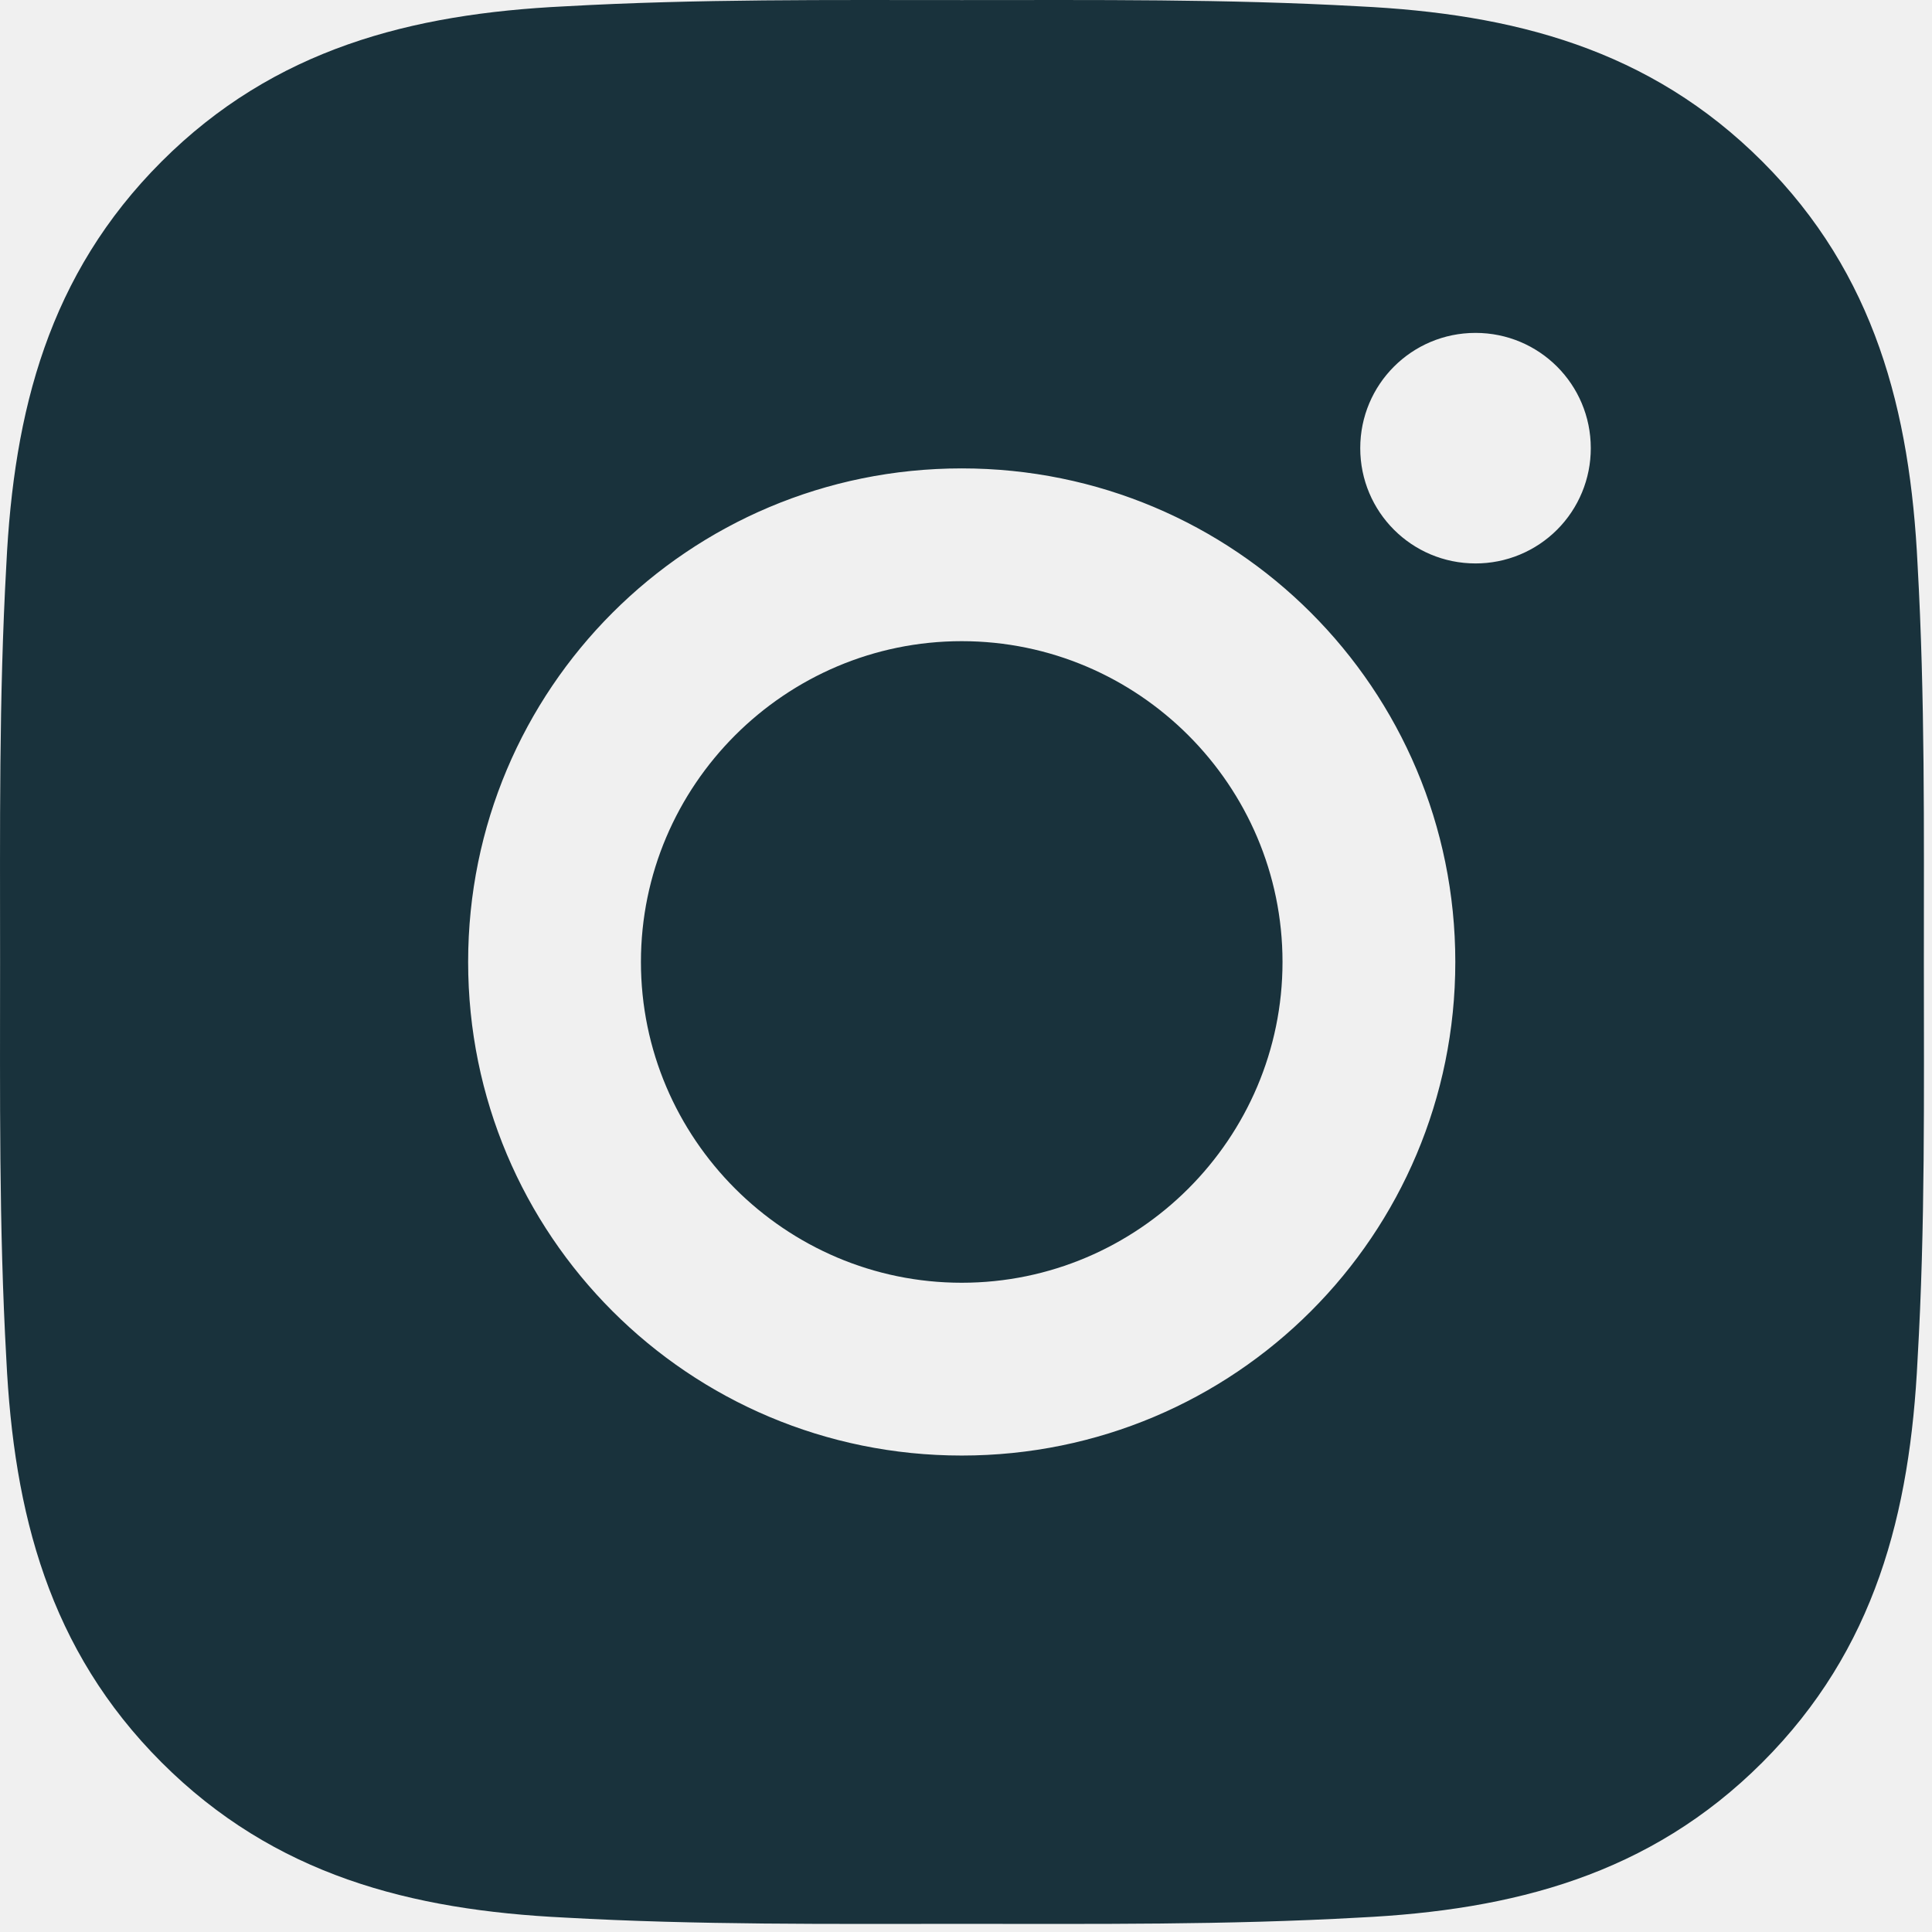
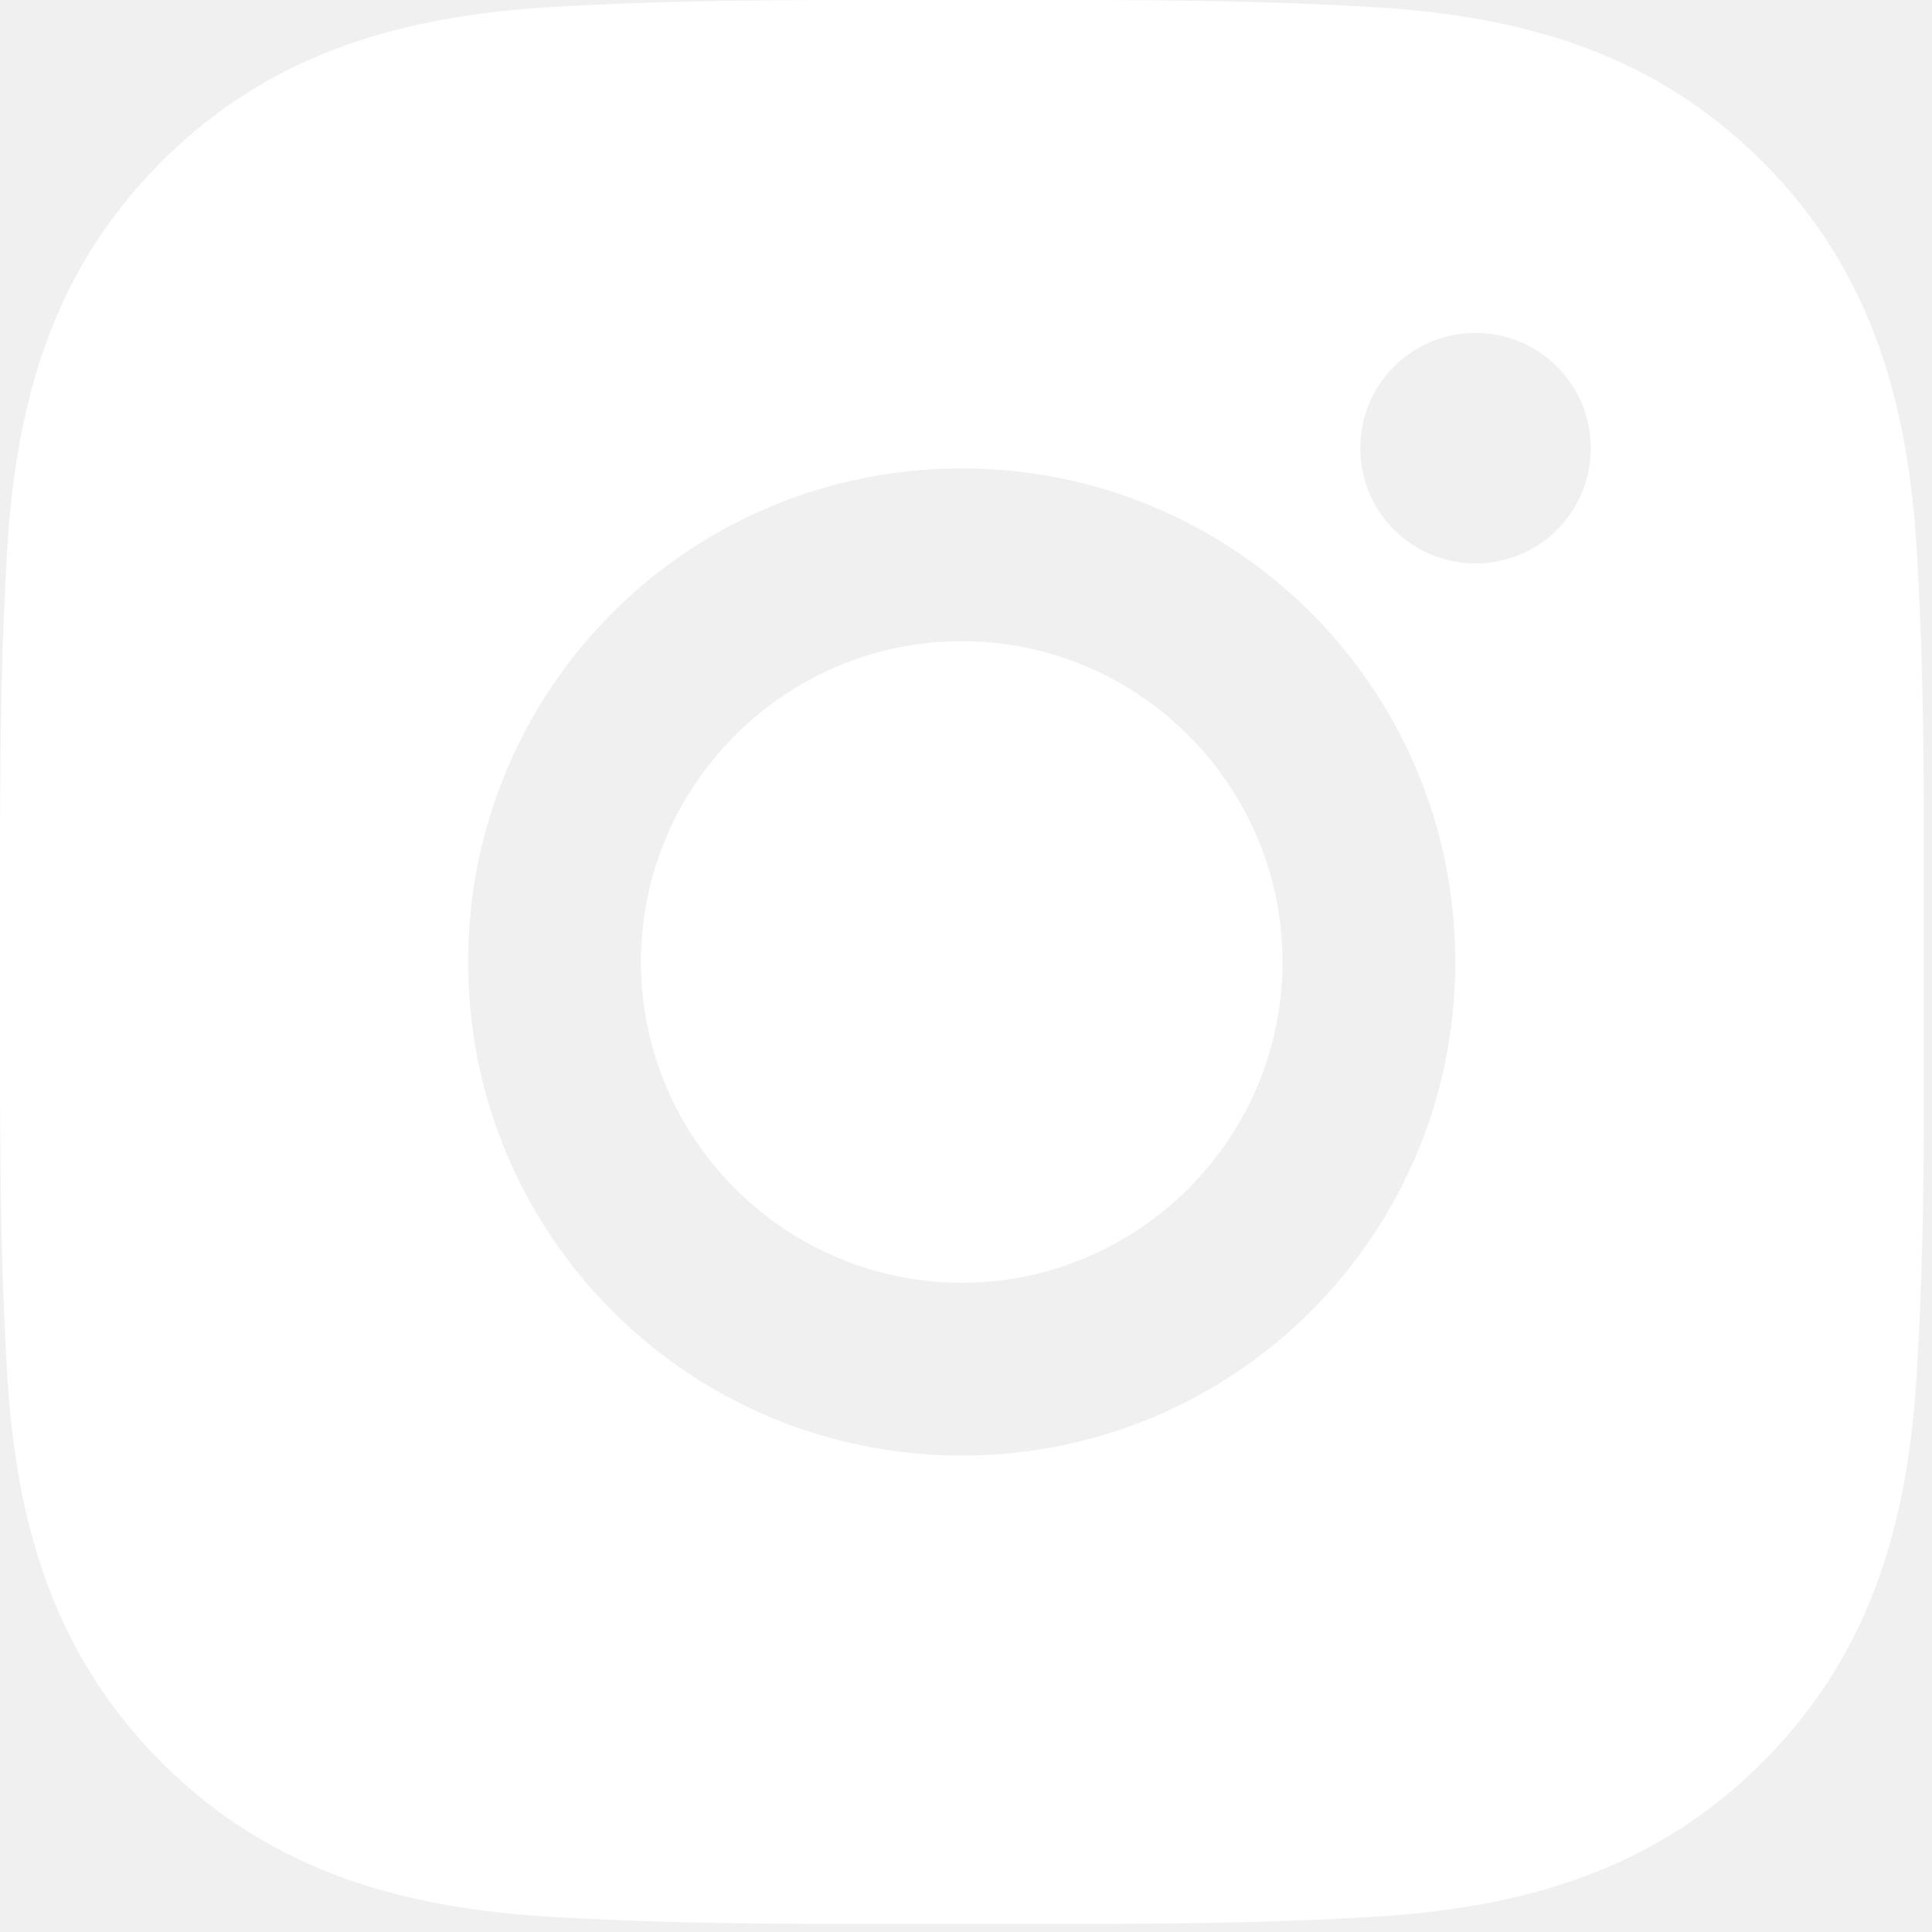
<svg xmlns="http://www.w3.org/2000/svg" width="98" height="98" viewBox="0 0 98 98" fill="none">
-   <path d="M48.783 32.523C39.823 32.523 32.511 39.835 32.511 48.795C32.511 57.755 39.823 65.067 48.783 65.067C57.743 65.067 65.055 57.755 65.055 48.795C65.055 39.835 57.743 32.523 48.783 32.523ZM97.587 48.795C97.587 42.057 97.648 35.38 97.269 28.654C96.891 20.841 95.109 13.907 89.396 8.195C83.671 2.469 76.749 0.699 68.937 0.321C62.199 -0.057 55.521 0.004 48.795 0.004C42.057 0.004 35.38 -0.057 28.654 0.321C20.841 0.699 13.907 2.482 8.195 8.195C2.469 13.92 0.699 20.841 0.321 28.654C-0.057 35.392 0.004 42.069 0.004 48.795C0.004 55.521 -0.057 62.211 0.321 68.937C0.699 76.749 2.482 83.683 8.195 89.396C13.92 95.121 20.841 96.891 28.654 97.269C35.392 97.648 42.069 97.587 48.795 97.587C55.533 97.587 62.211 97.648 68.937 97.269C76.749 96.891 83.683 95.109 89.396 89.396C95.121 83.671 96.891 76.749 97.269 68.937C97.66 62.211 97.587 55.533 97.587 48.795V48.795ZM48.783 73.832C34.928 73.832 23.746 62.65 23.746 48.795C23.746 34.94 34.928 23.759 48.783 23.759C62.638 23.759 73.82 34.94 73.82 48.795C73.82 62.65 62.638 73.832 48.783 73.832ZM74.845 28.58C71.61 28.58 68.998 25.968 68.998 22.733C68.998 19.498 71.61 16.886 74.845 16.886C78.08 16.886 80.692 19.498 80.692 22.733C80.693 23.501 80.543 24.262 80.249 24.972C79.956 25.682 79.525 26.327 78.982 26.87C78.439 27.413 77.793 27.844 77.084 28.137C76.374 28.431 75.613 28.581 74.845 28.58V28.58Z" fill="#19323C" />
+   <path d="M48.783 32.523C39.823 32.523 32.511 39.835 32.511 48.795C32.511 57.755 39.823 65.067 48.783 65.067C57.743 65.067 65.055 57.755 65.055 48.795C65.055 39.835 57.743 32.523 48.783 32.523ZM97.587 48.795C97.587 42.057 97.648 35.38 97.269 28.654C96.891 20.841 95.109 13.907 89.396 8.195C83.671 2.469 76.749 0.699 68.937 0.321C62.199 -0.057 55.521 0.004 48.795 0.004C42.057 0.004 35.38 -0.057 28.654 0.321C20.841 0.699 13.907 2.482 8.195 8.195C2.469 13.92 0.699 20.841 0.321 28.654C-0.057 35.392 0.004 42.069 0.004 48.795C0.004 55.521 -0.057 62.211 0.321 68.937C0.699 76.749 2.482 83.683 8.195 89.396C13.92 95.121 20.841 96.891 28.654 97.269C35.392 97.648 42.069 97.587 48.795 97.587C55.533 97.587 62.211 97.648 68.937 97.269C76.749 96.891 83.683 95.109 89.396 89.396C95.121 83.671 96.891 76.749 97.269 68.937C97.66 62.211 97.587 55.533 97.587 48.795V48.795ZM48.783 73.832C34.928 73.832 23.746 62.65 23.746 48.795C23.746 34.94 34.928 23.759 48.783 23.759C62.638 23.759 73.82 34.94 73.82 48.795C73.82 62.65 62.638 73.832 48.783 73.832ZM74.845 28.58C71.61 28.58 68.998 25.968 68.998 22.733C68.998 19.498 71.61 16.886 74.845 16.886C78.08 16.886 80.692 19.498 80.692 22.733C80.693 23.501 80.543 24.262 80.249 24.972C79.956 25.682 79.525 26.327 78.982 26.87C78.439 27.413 77.793 27.844 77.084 28.137C76.374 28.431 75.613 28.581 74.845 28.58V28.58Z" fill="#fff" />
</svg>
